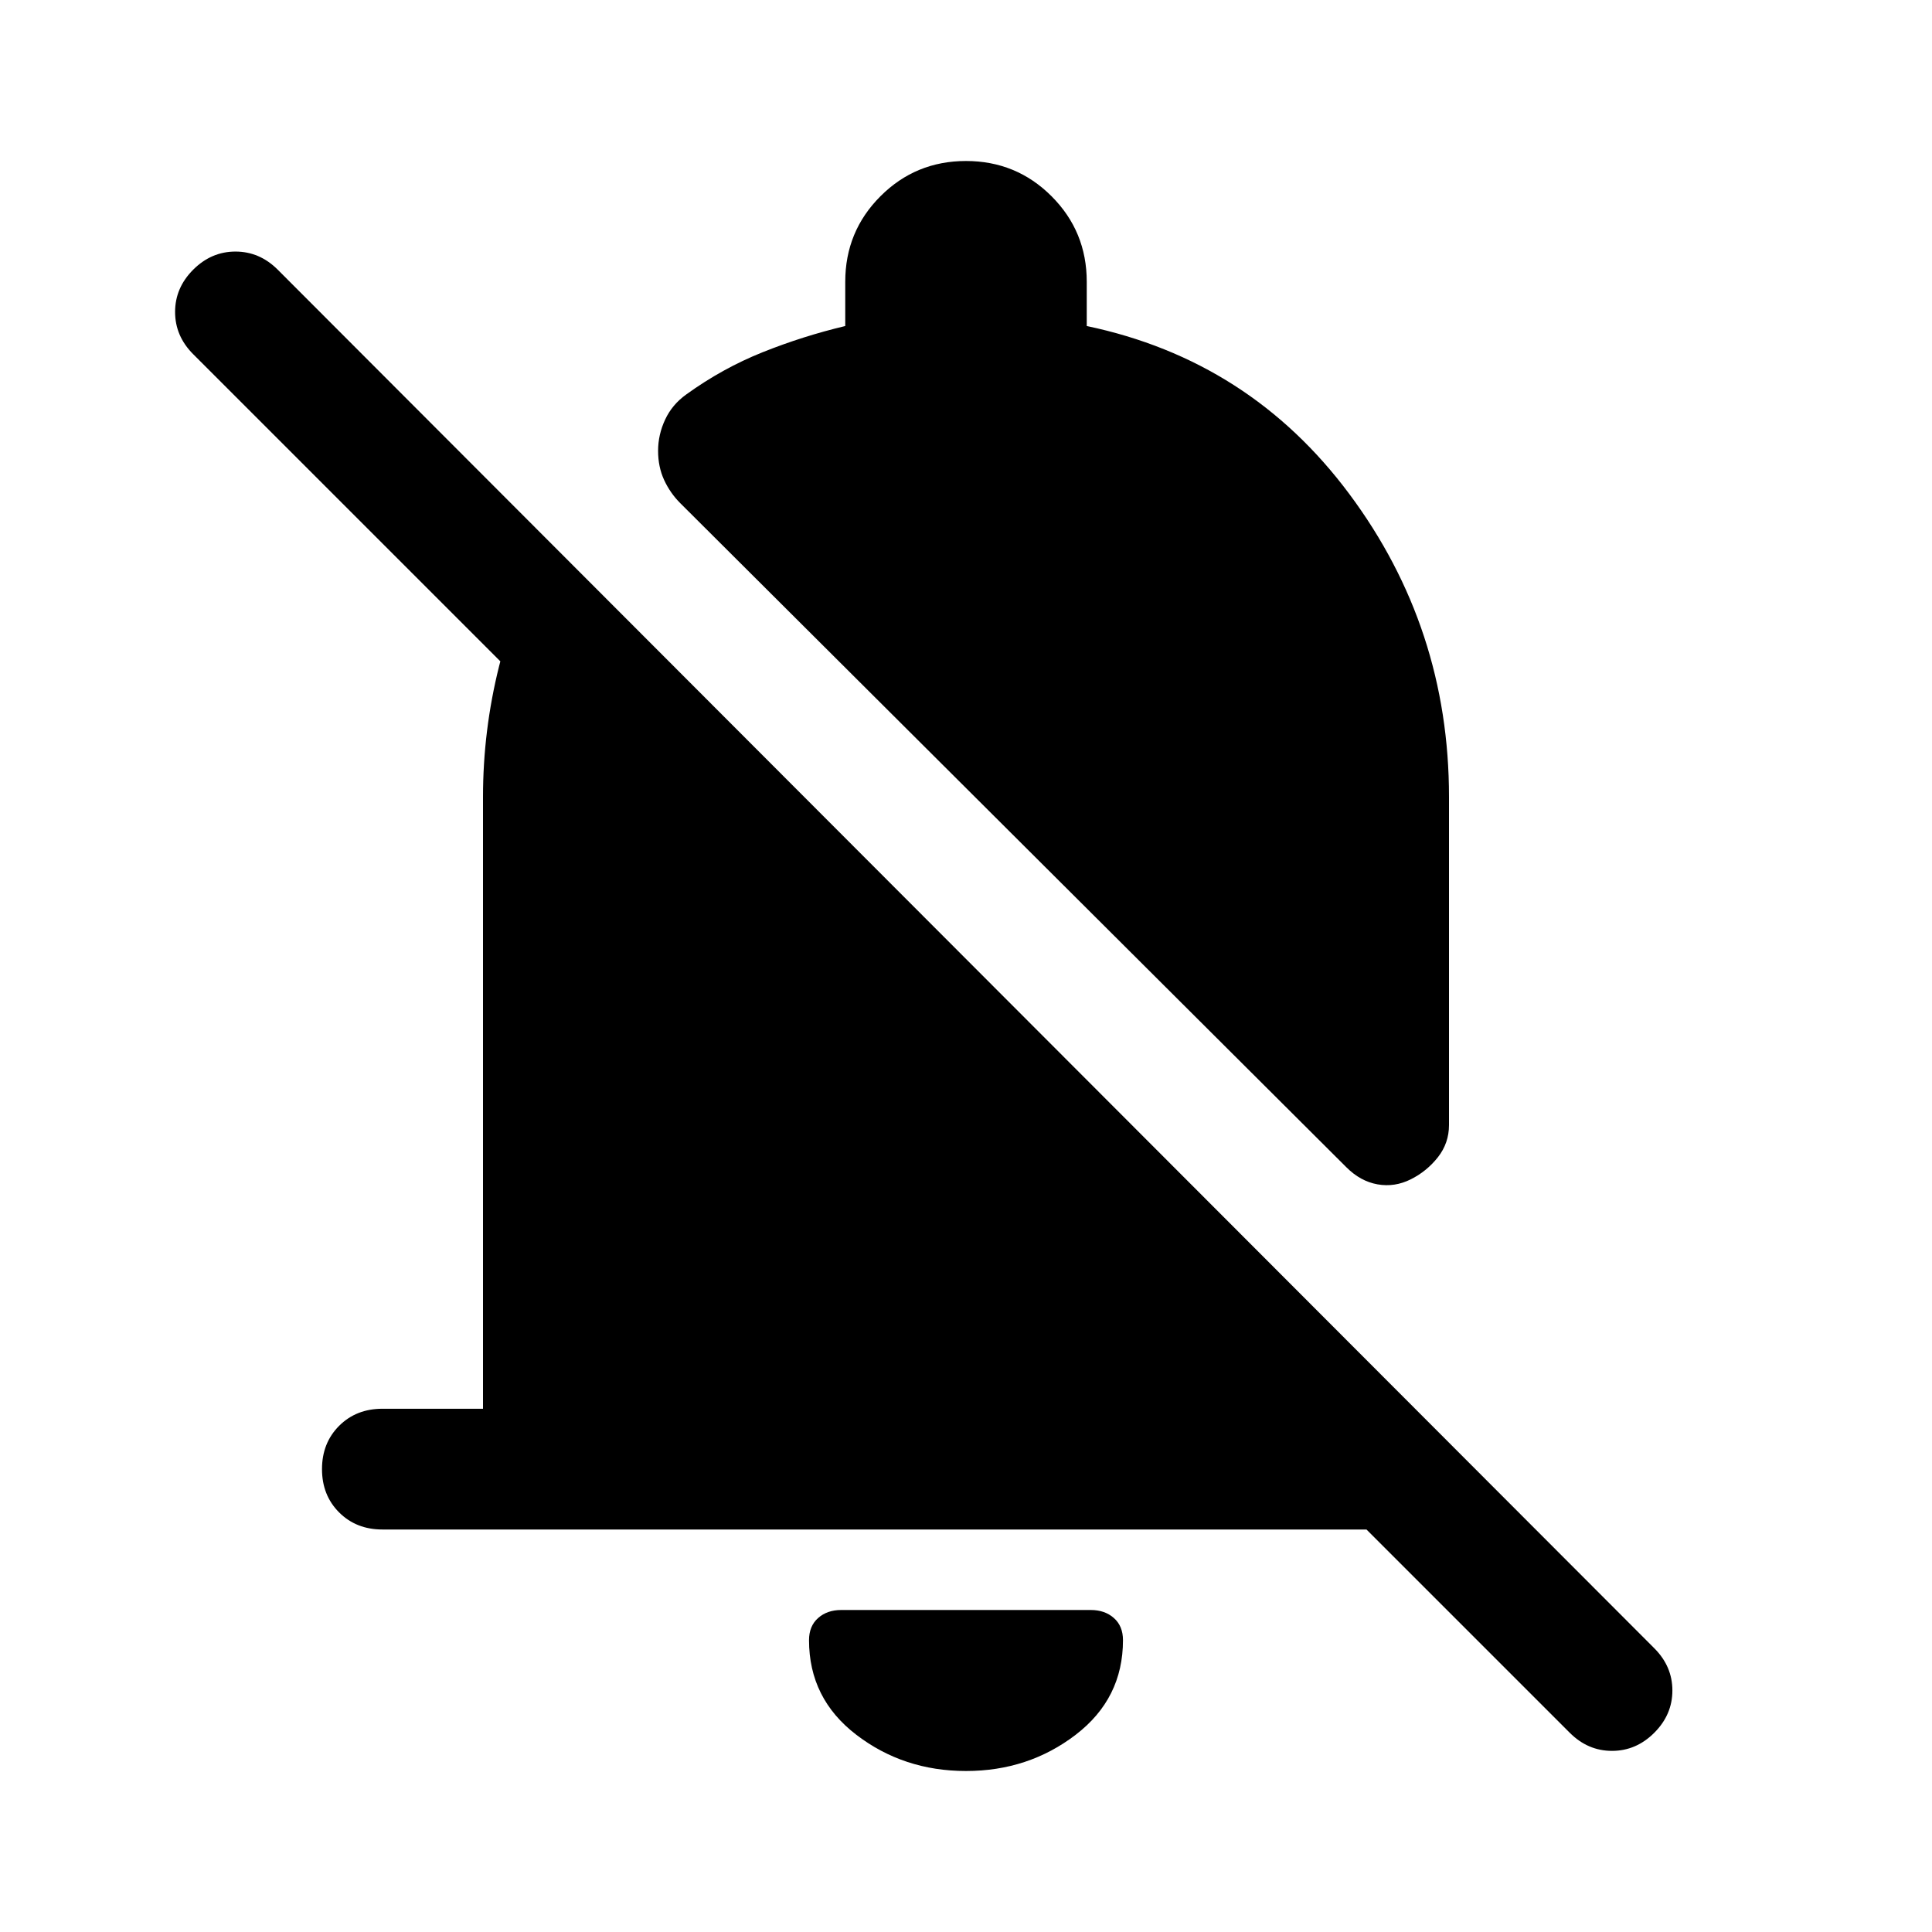
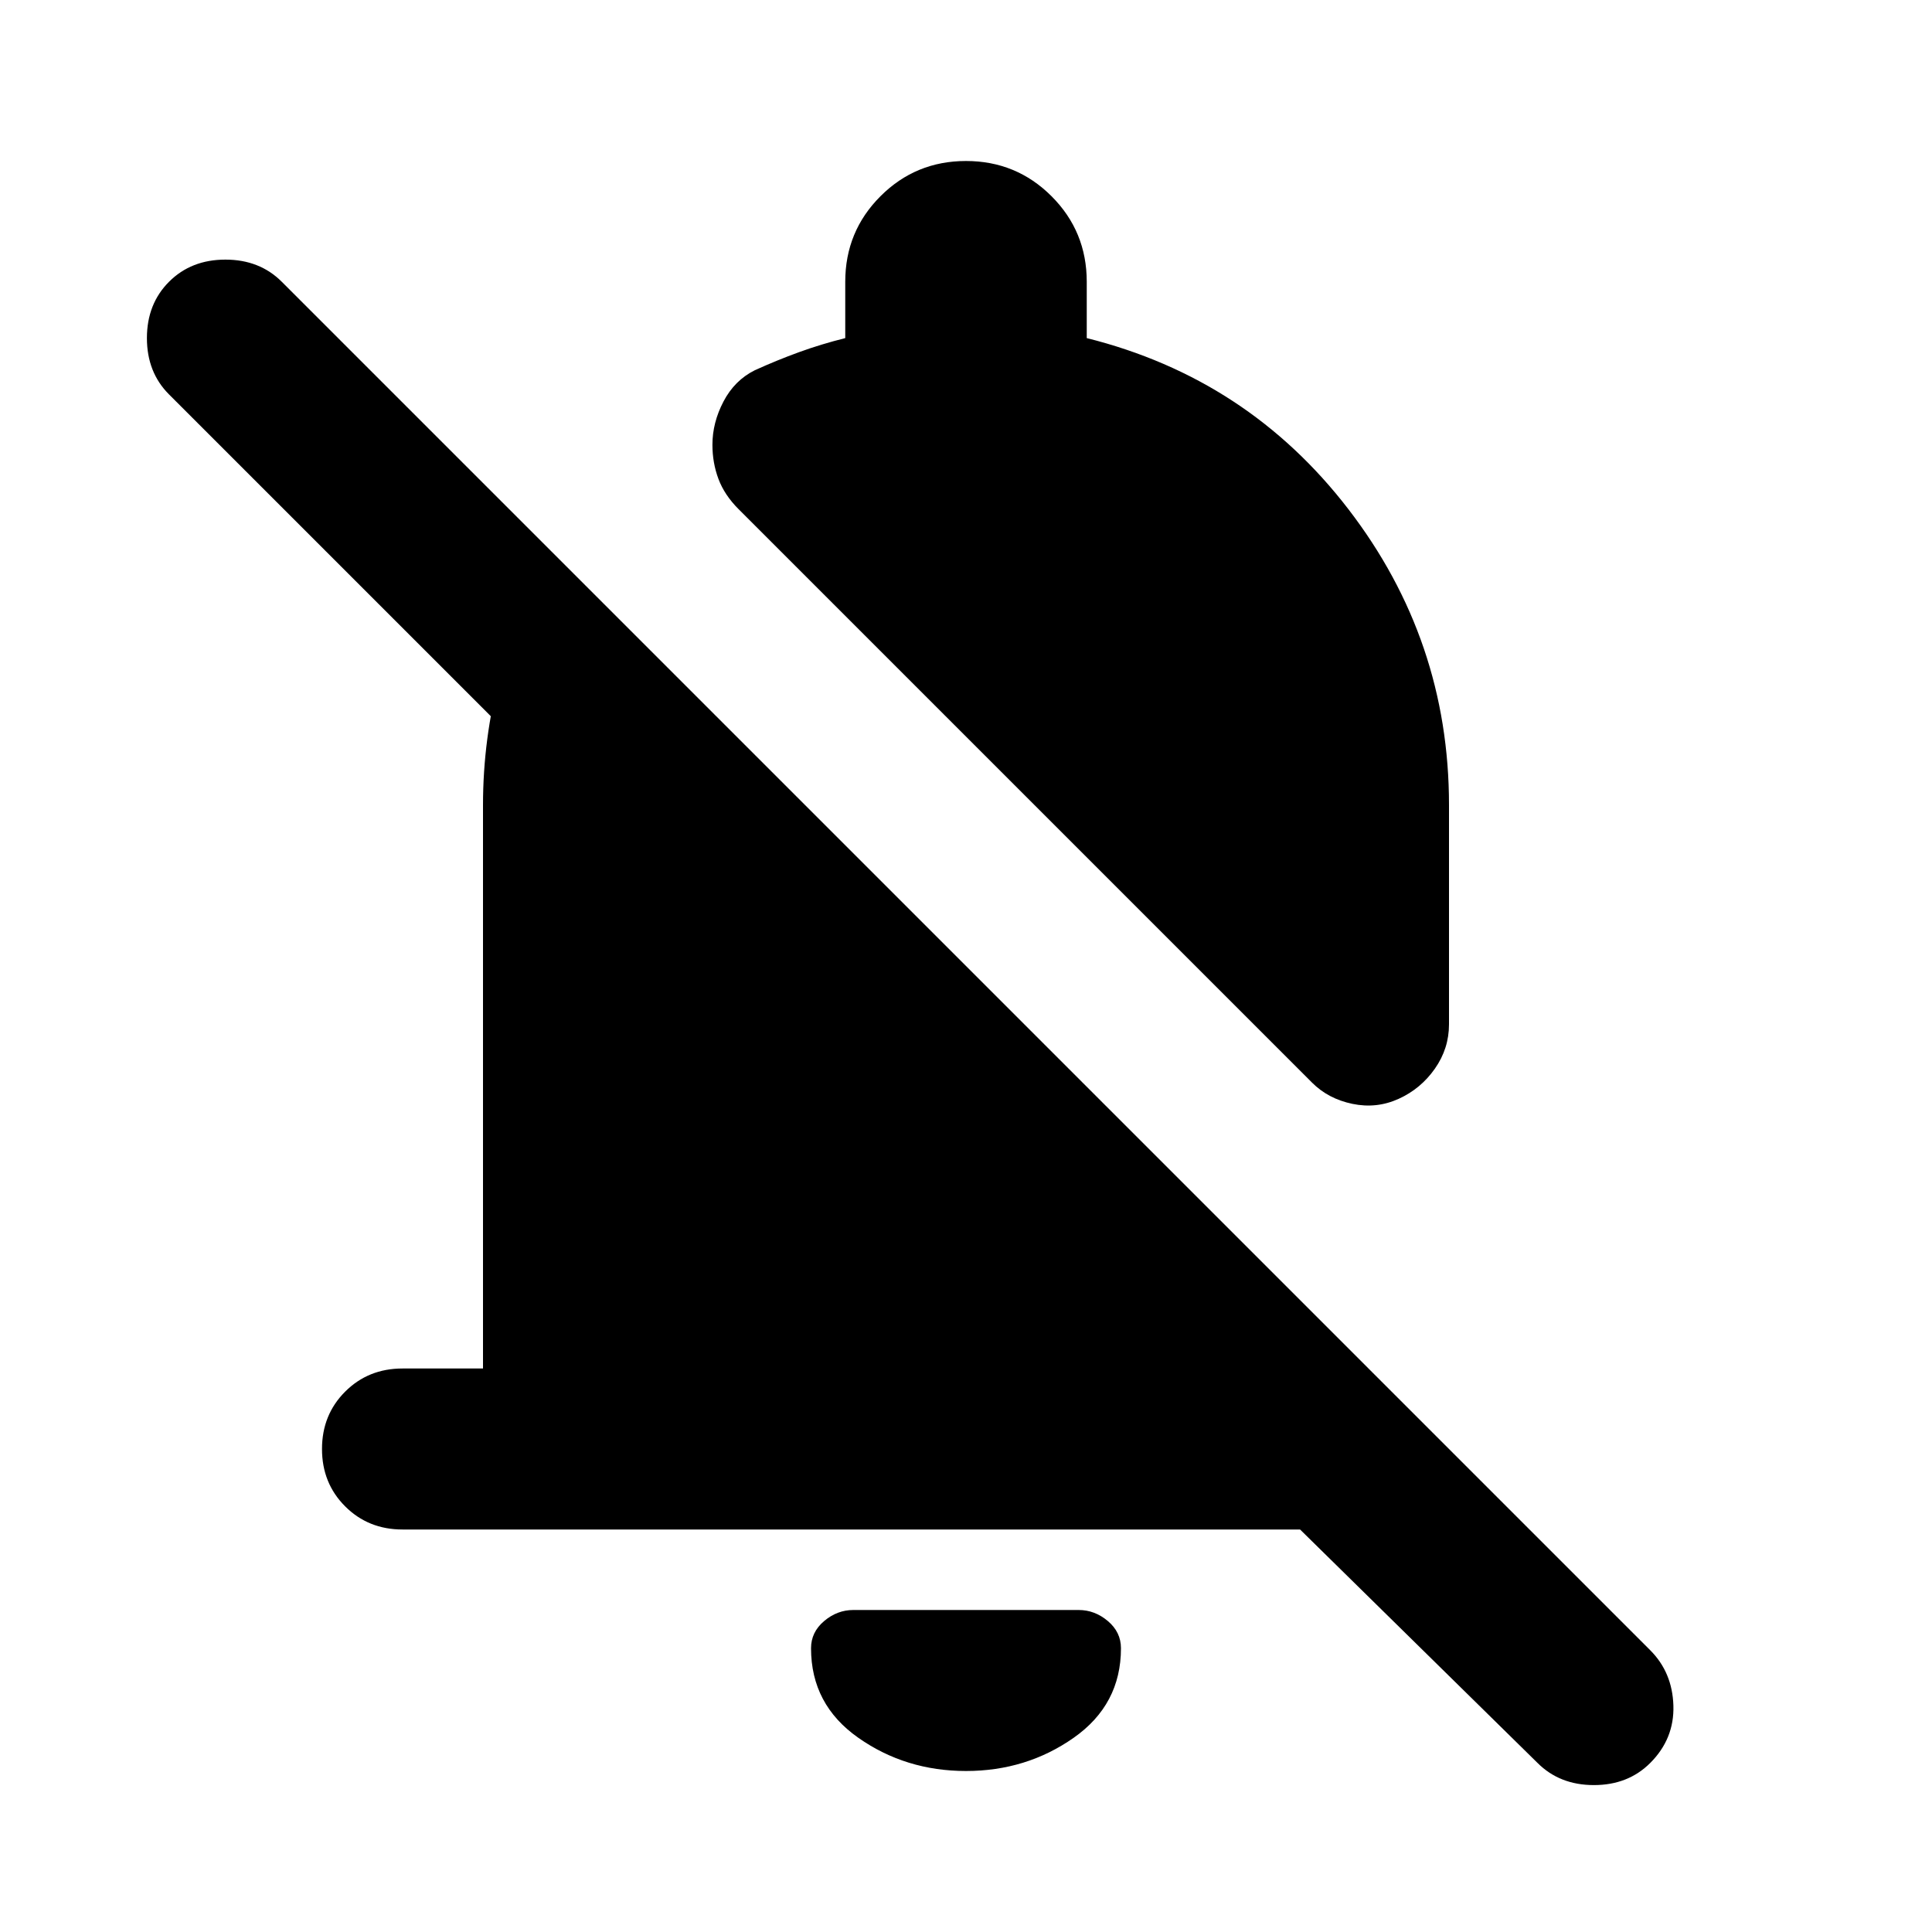
- <svg xmlns="http://www.w3.org/2000/svg" fill="currentColor" width="48" height="48" viewBox="0 -960 960 960">
-   <path d="M679-200H190q-13 0-21.5-8.5T160-230q0-13 8.5-21.5T190-260h50v-304q0-33 8-65t25-61l43 126L96-784q-9-9-9-21t9-21q9-9 21-9t21 9l684 685q9 9 9 21t-9 21q-9 9-21 9t-21-9L679-200Zm41-201q0 9-5.5 16T701-374q-8 4-16.5 2.5T669-380L338-710q-5-5-8-11.5t-3-14.5q0-8 3.5-15.5T341-764q18-13 38-21t41-13v-22q0-25 17.5-42.5T480-880q25 0 42.5 17.5T540-820v22q81 17 130.5 83.5T720-564v163ZM480-80q-31 0-54.5-18T402-145q0-7 4.5-11t11.5-4h124q7 0 11.5 4t4.5 11q0 29-23.5 47T480-80Z" />
+ <svg xmlns="http://www.w3.org/2000/svg" fill="currentColor" height="24" viewBox="0 -960 960 960" width="24">
+   <path d="M646-200H200q-17 0-28.5-11.5T160-240q0-17 11.5-28.5T200-280h40v-280q0-33 8.5-65t25.5-61l126 126H288L84-764q-11-11-11-28t11-28q11-11 28-11t28 11l680 680q11 11 11.5 27.5T820-84q-11 11-28 11t-28-11L646-200Zm74-251q0 12-7 22t-18 15q-11 5-23 2.5T652-422L367-707q-7-7-10-15t-3-17q0-11 5.5-21.5T375-776q11-5 22-9t23-7v-28q0-25 17.5-42.5T480-880q25 0 42.5 17.5T540-820v28q80 20 130 85t50 147v109ZM480-80q-30 0-53.5-16.5T403-141q0-8 6.5-13.5T424-160h112q8 0 14.5 5.5T557-141q0 28-23.5 44.5T480-80Z" />
</svg>
